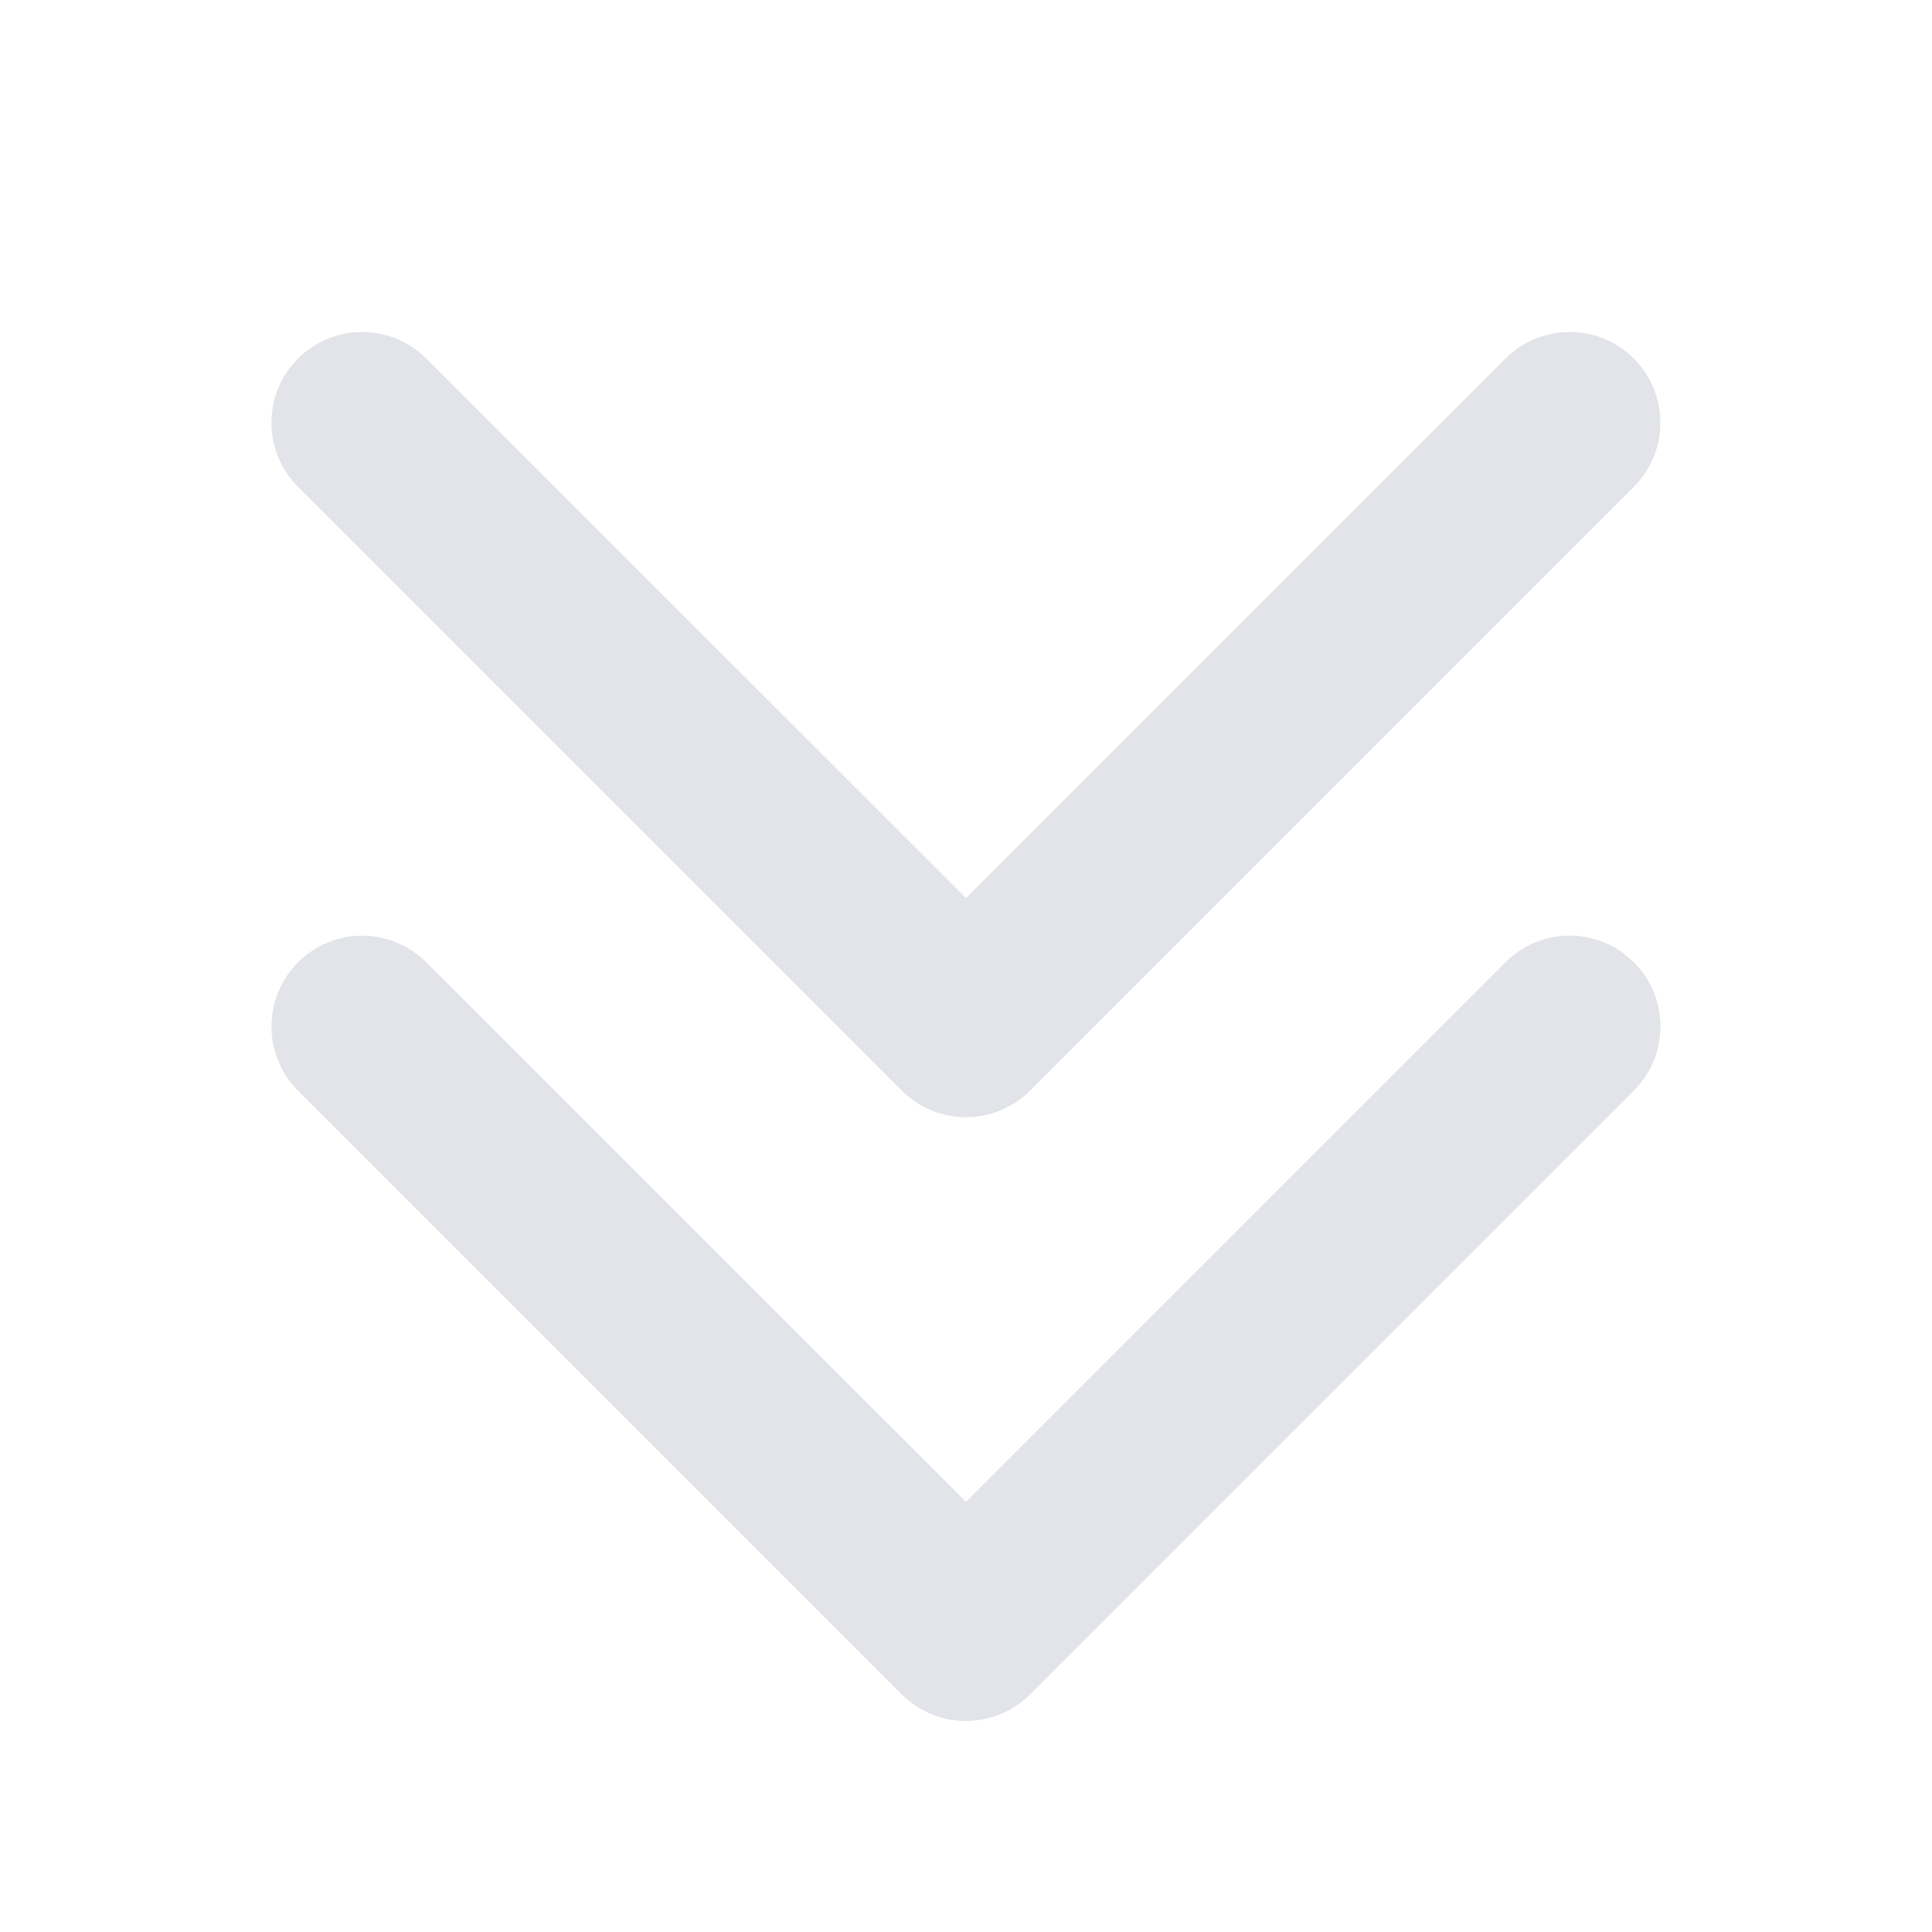
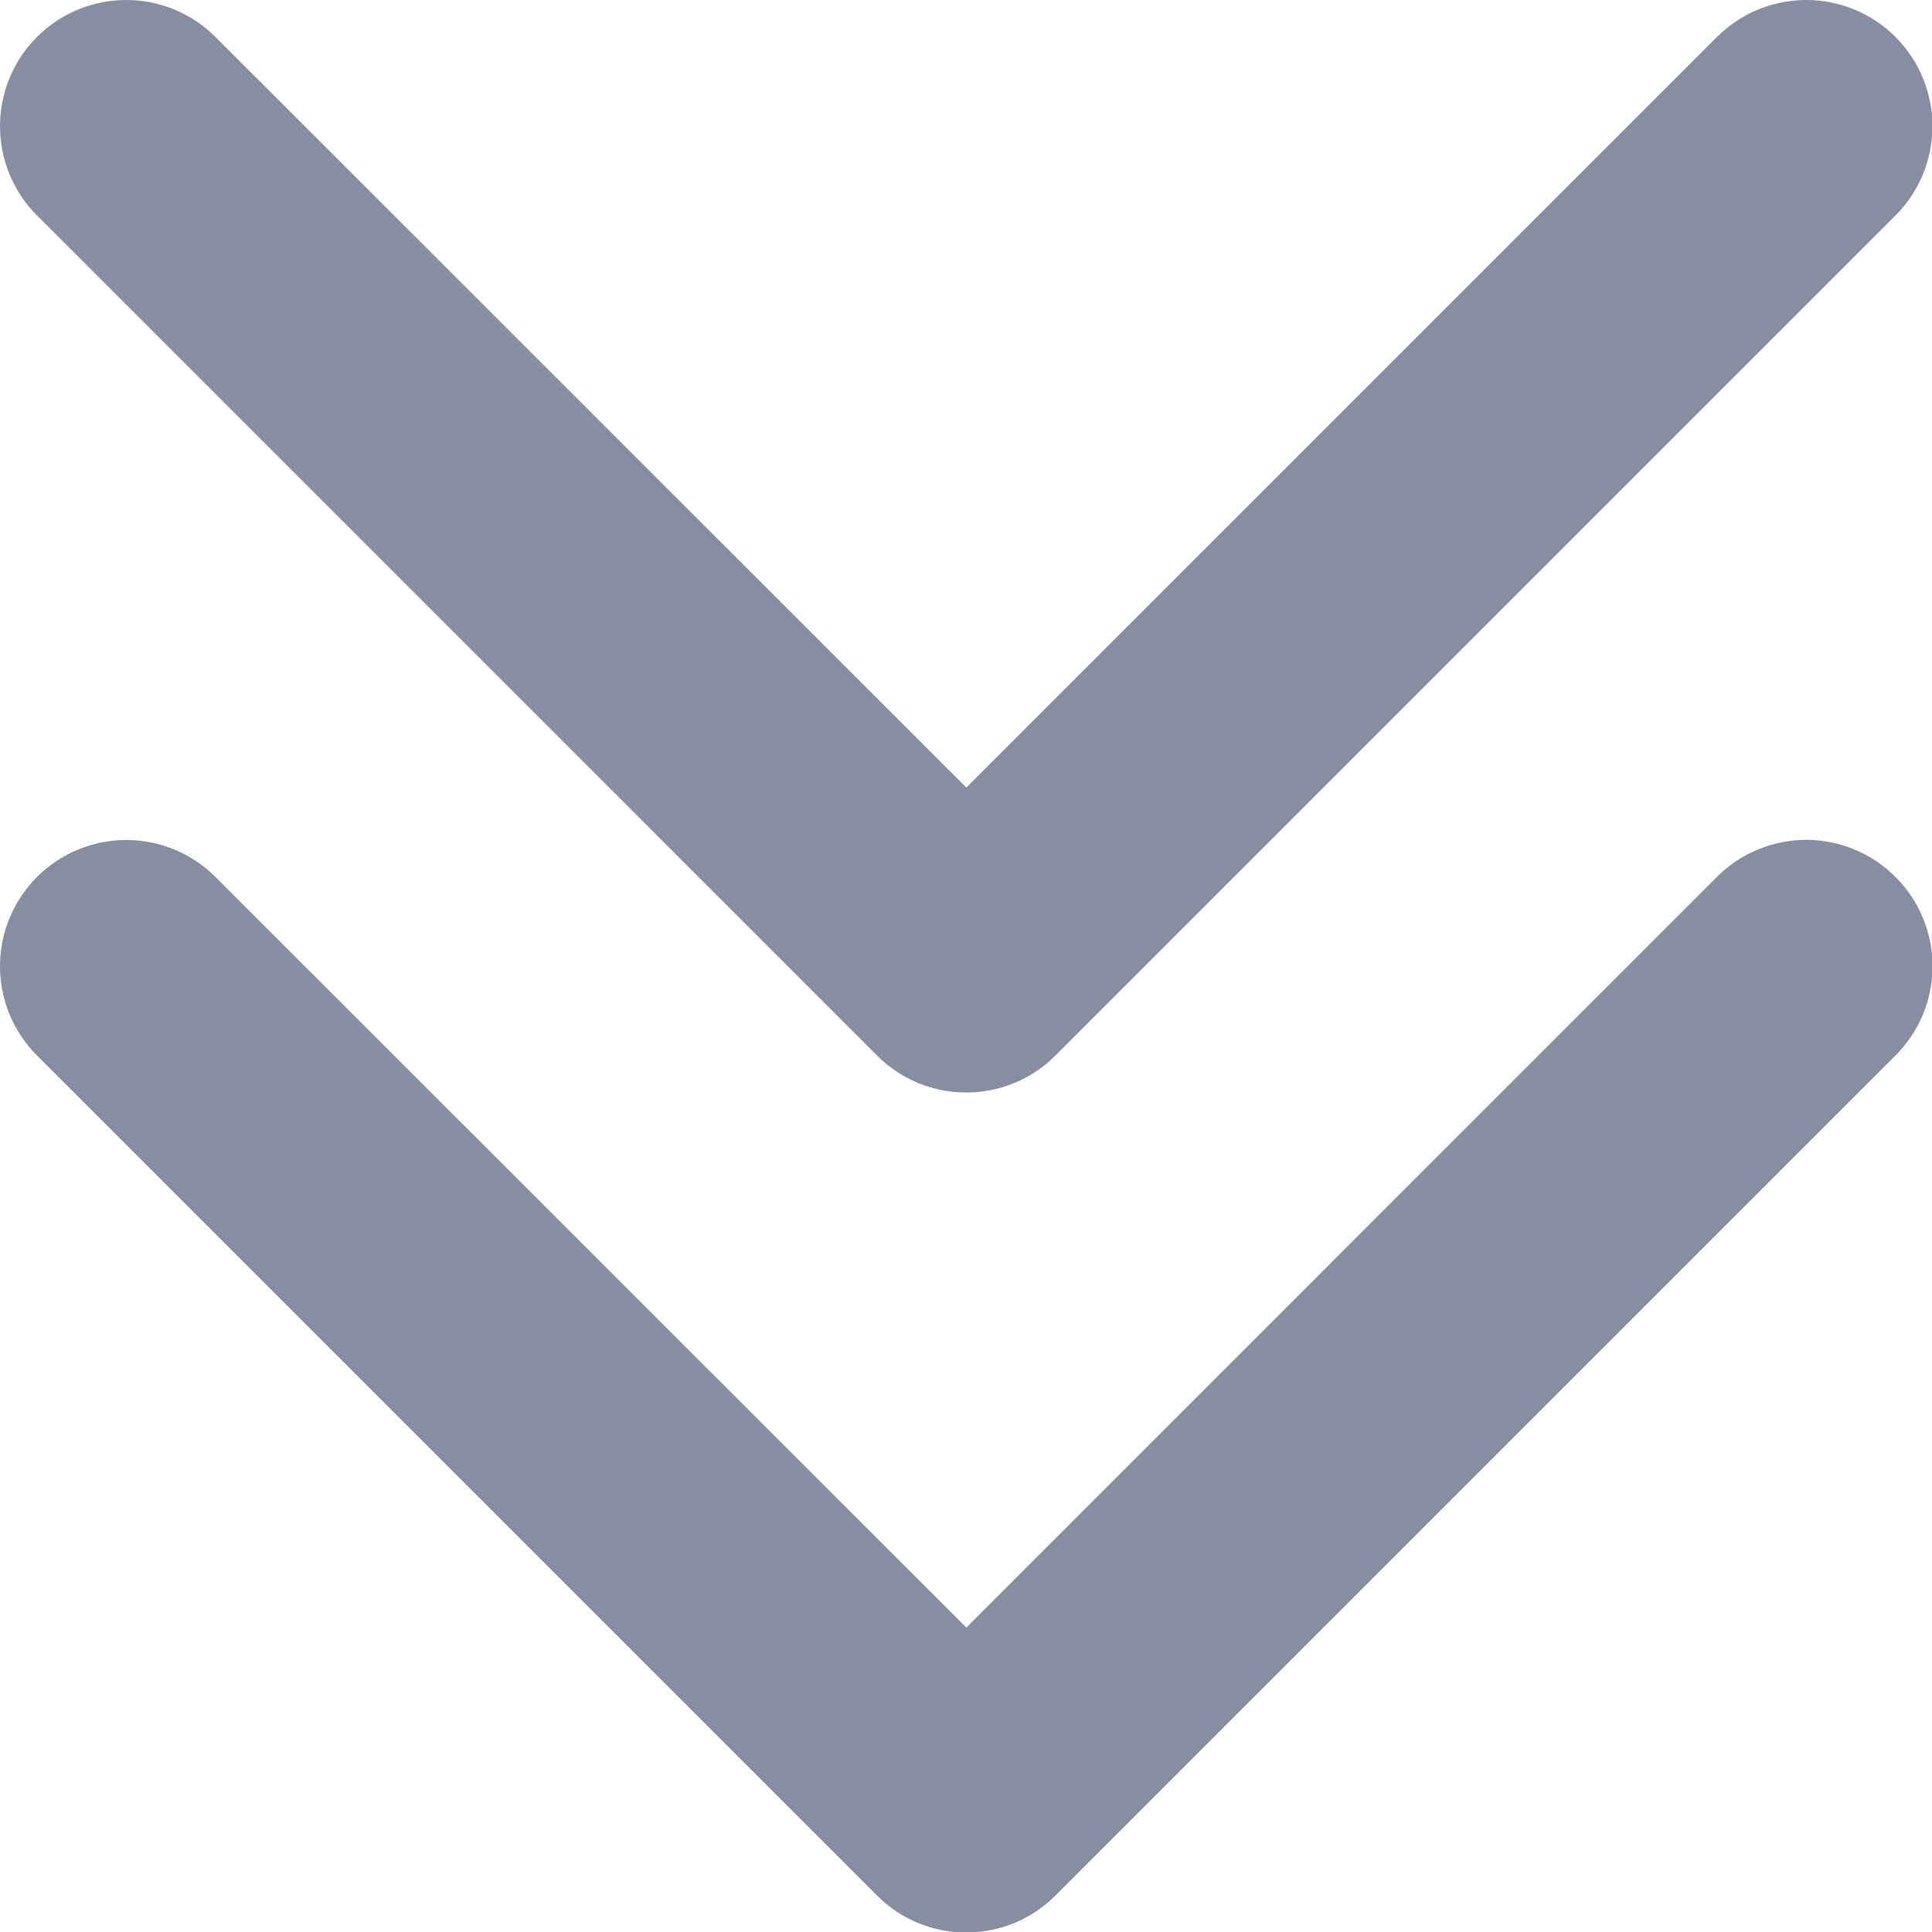
- <svg xmlns="http://www.w3.org/2000/svg" width="32" height="32" viewBox="0 0 32 32" fill="none">
-   <path d="M27.061 15.939C27.201 16.078 27.312 16.244 27.388 16.426C27.463 16.608 27.502 16.804 27.502 17.001C27.502 17.199 27.463 17.394 27.388 17.576C27.312 17.759 27.201 17.924 27.061 18.064L17.061 28.064C16.922 28.203 16.756 28.314 16.574 28.39C16.392 28.466 16.196 28.505 15.999 28.505C15.801 28.505 15.606 28.466 15.424 28.39C15.241 28.314 15.076 28.203 14.936 28.064L4.936 18.064C4.797 17.924 4.686 17.759 4.611 17.576C4.535 17.394 4.496 17.198 4.496 17.001C4.496 16.804 4.535 16.608 4.611 16.426C4.686 16.244 4.797 16.078 4.936 15.939C5.076 15.799 5.241 15.688 5.424 15.613C5.606 15.537 5.801 15.498 5.999 15.498C6.196 15.498 6.391 15.537 6.574 15.613C6.756 15.688 6.922 15.799 7.061 15.939L16 24.875L24.939 15.935C25.078 15.796 25.244 15.685 25.426 15.61C25.608 15.535 25.804 15.496 26.001 15.497C26.198 15.497 26.393 15.536 26.575 15.612C26.757 15.688 26.922 15.799 27.061 15.939ZM14.936 18.064C15.076 18.203 15.241 18.314 15.424 18.39C15.606 18.466 15.801 18.505 15.999 18.505C16.196 18.505 16.392 18.466 16.574 18.39C16.756 18.314 16.922 18.203 17.061 18.064L27.061 8.064C27.201 7.924 27.311 7.758 27.387 7.576C27.462 7.394 27.501 7.198 27.501 7.001C27.501 6.804 27.462 6.608 27.387 6.426C27.311 6.244 27.201 6.078 27.061 5.939C26.922 5.799 26.756 5.688 26.574 5.613C26.392 5.537 26.196 5.499 25.999 5.499C25.801 5.499 25.606 5.537 25.424 5.613C25.241 5.688 25.076 5.799 24.936 5.939L16 14.875L7.061 5.939C6.779 5.657 6.397 5.499 5.999 5.499C5.6 5.499 5.218 5.657 4.936 5.939C4.654 6.22 4.496 6.603 4.496 7.001C4.496 7.4 4.654 7.782 4.936 8.064L14.936 18.064Z" fill="#E2E4E9" />
+ <svg xmlns="http://www.w3.org/2000/svg" width="23" height="23" viewBox="0 0 23 23" fill="none">
+   <path d="M22.565 10.44C22.705 10.579 22.816 10.745 22.892 10.927C22.967 11.11 23.006 11.305 23.006 11.503C23.006 11.7 22.967 11.896 22.892 12.078C22.816 12.26 22.705 12.426 22.565 12.565L12.565 22.565C12.426 22.705 12.26 22.816 12.078 22.892C11.896 22.967 11.7 23.006 11.503 23.006C11.305 23.006 11.11 22.967 10.927 22.892C10.745 22.816 10.579 22.705 10.44 22.565L0.44 12.565C0.301 12.426 0.19 12.26 0.114 12.078C0.039 11.895 2.07915e-09 11.7 0 11.503C-2.07915e-09 11.305 0.039 11.11 0.114 10.928C0.19 10.745 0.301 10.58 0.44 10.44C0.58 10.301 0.745 10.19 0.928 10.114C1.11 10.039 1.305 10 1.503 10C1.7 10 1.895 10.039 2.078 10.114C2.26 10.19 2.426 10.301 2.565 10.44L11.504 19.376L20.443 10.436C20.582 10.297 20.748 10.187 20.93 10.112C21.112 10.037 21.308 9.998 21.505 9.998C21.702 9.999 21.897 10.038 22.079 10.114C22.261 10.19 22.426 10.3 22.565 10.44ZM10.44 12.565C10.579 12.705 10.745 12.816 10.927 12.892C11.11 12.967 11.305 13.006 11.503 13.006C11.7 13.006 11.896 12.967 12.078 12.892C12.26 12.816 12.426 12.705 12.565 12.565L22.565 2.565C22.705 2.426 22.815 2.26 22.891 2.078C22.966 1.895 23.005 1.7 23.005 1.503C23.005 1.305 22.966 1.11 22.891 0.928C22.815 0.745 22.705 0.58 22.565 0.44C22.426 0.301 22.26 0.19 22.078 0.114C21.895 0.039 21.7 0 21.503 0C21.305 0 21.11 0.039 20.928 0.114C20.745 0.19 20.58 0.301 20.44 0.44L11.504 9.376L2.565 0.44C2.283 0.158 1.901 -2.96917e-09 1.503 0C1.104 2.96917e-09 0.722 0.158 0.44 0.44C0.158 0.722 2.96917e-09 1.104 0 1.503C-2.96917e-09 1.901 0.158 2.283 0.44 2.565L10.44 12.565Z" fill="#878EA1" />
</svg>
